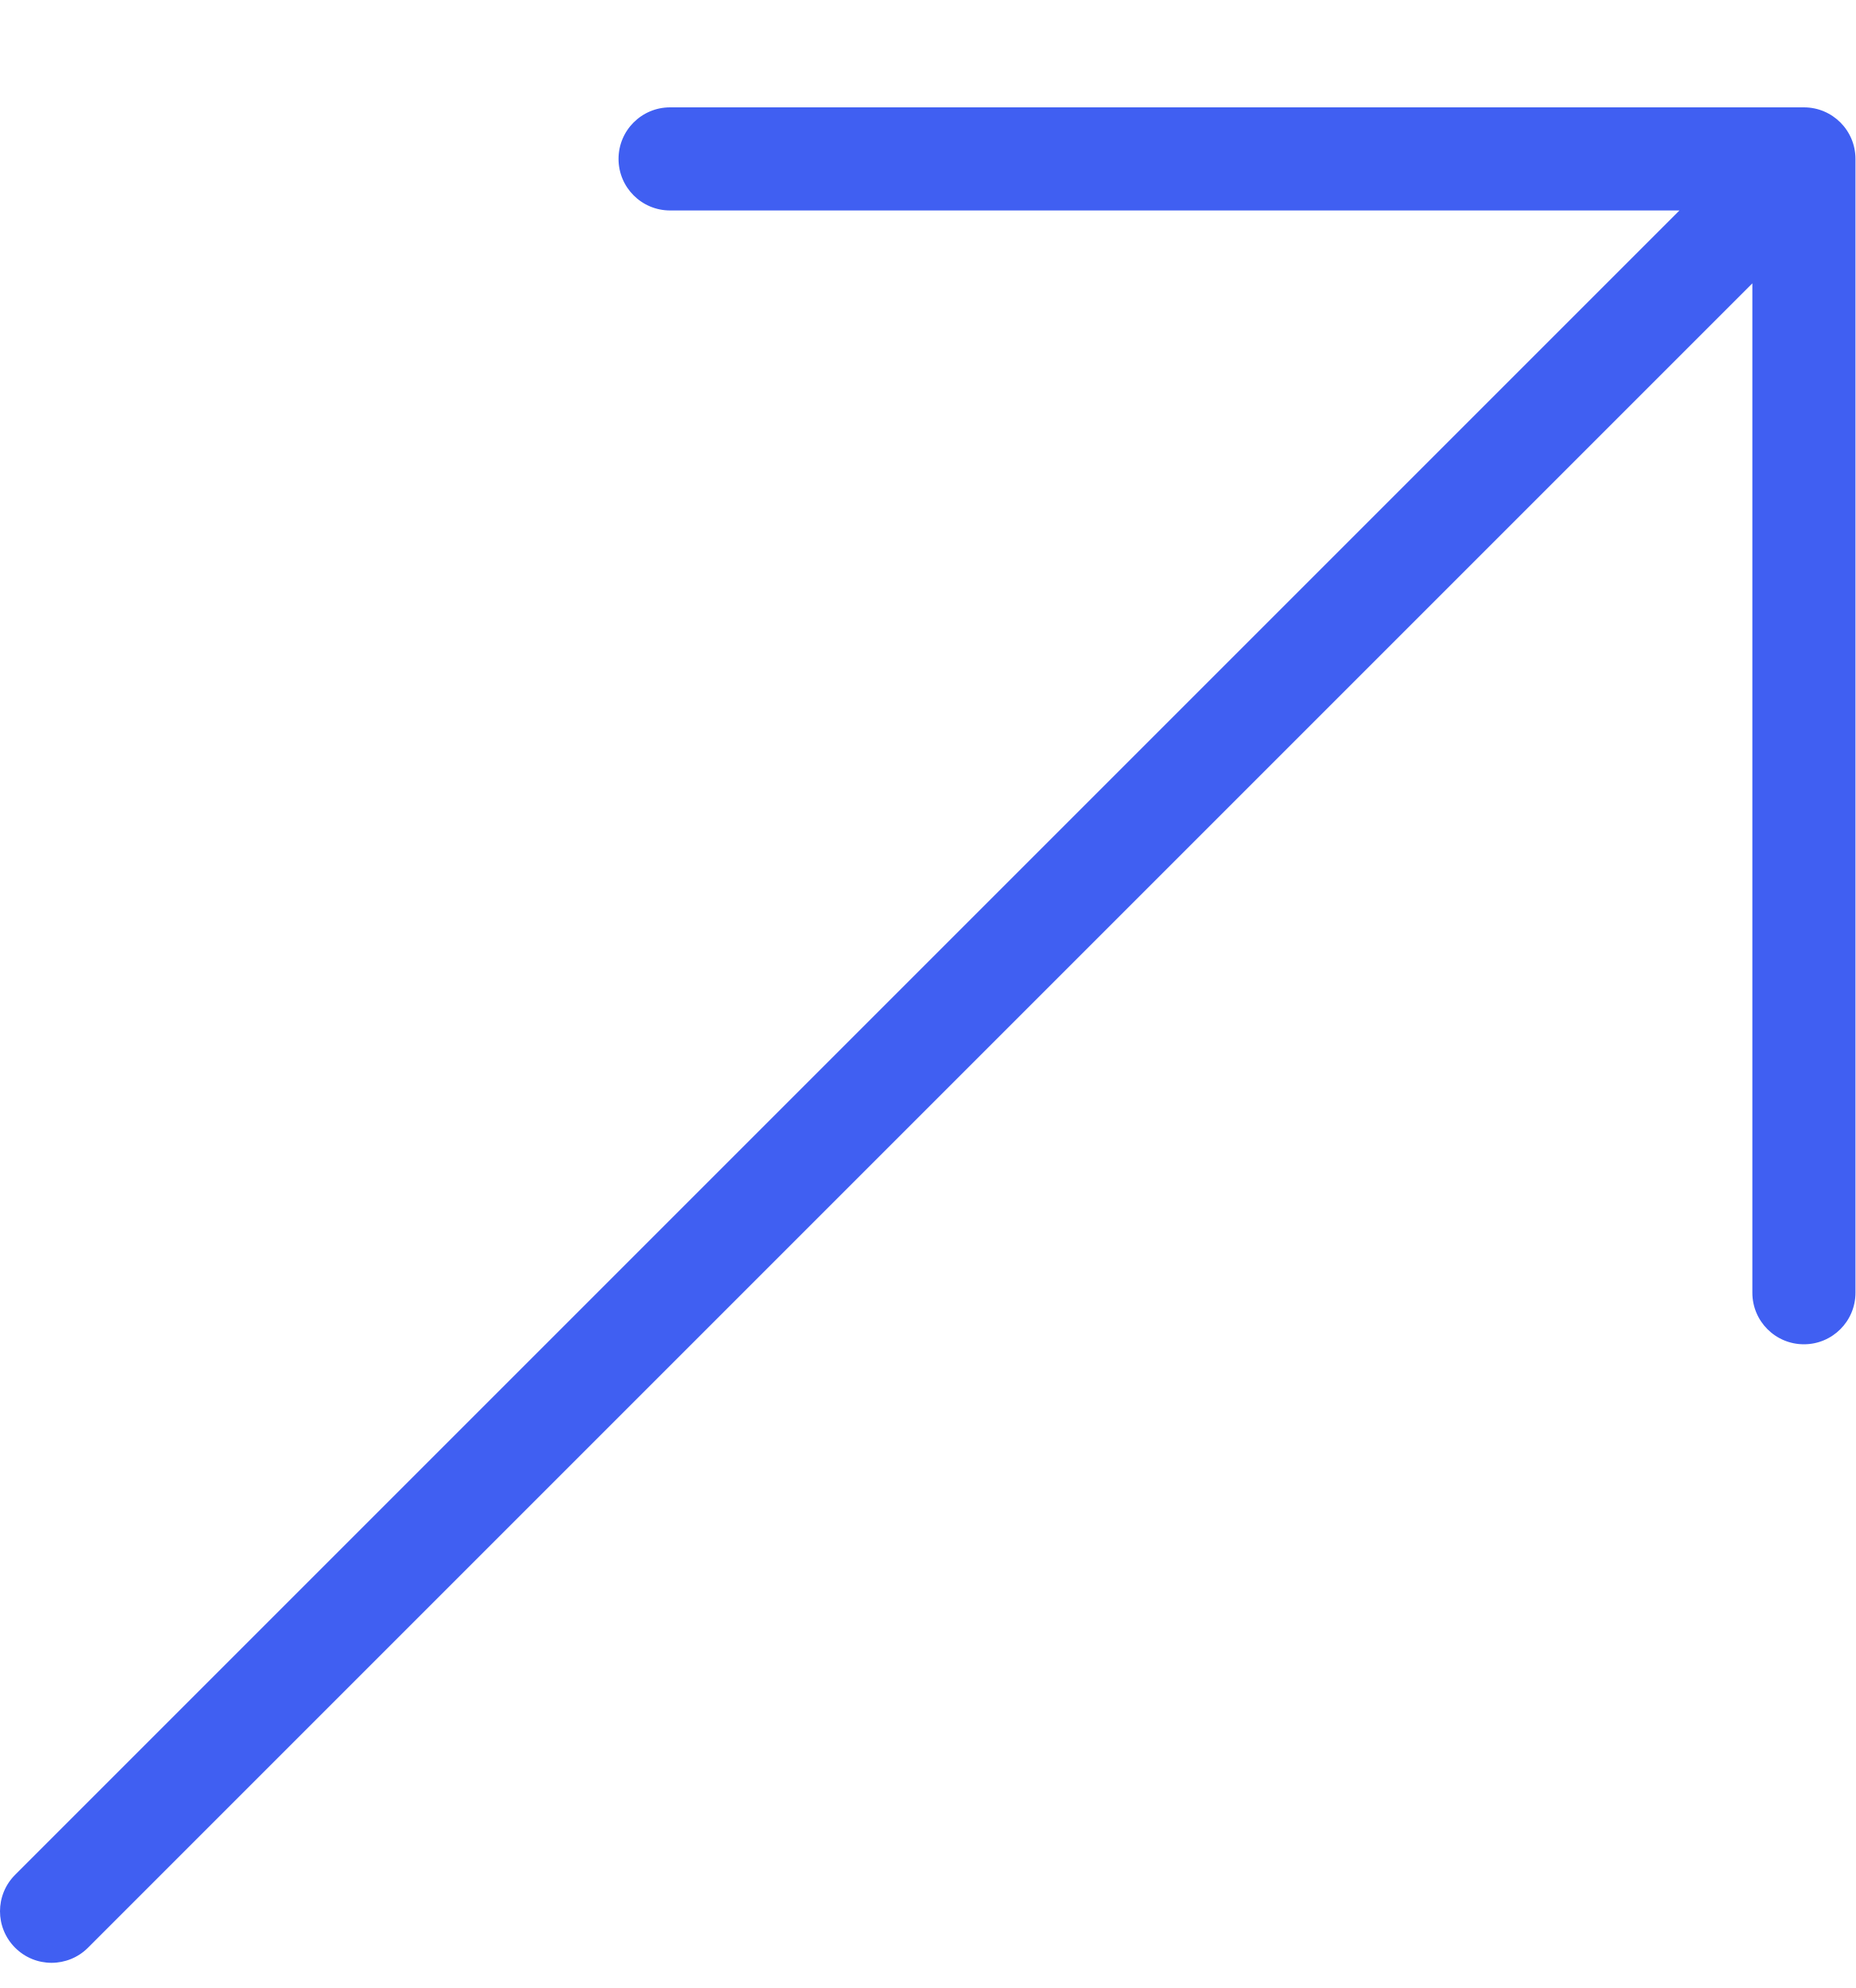
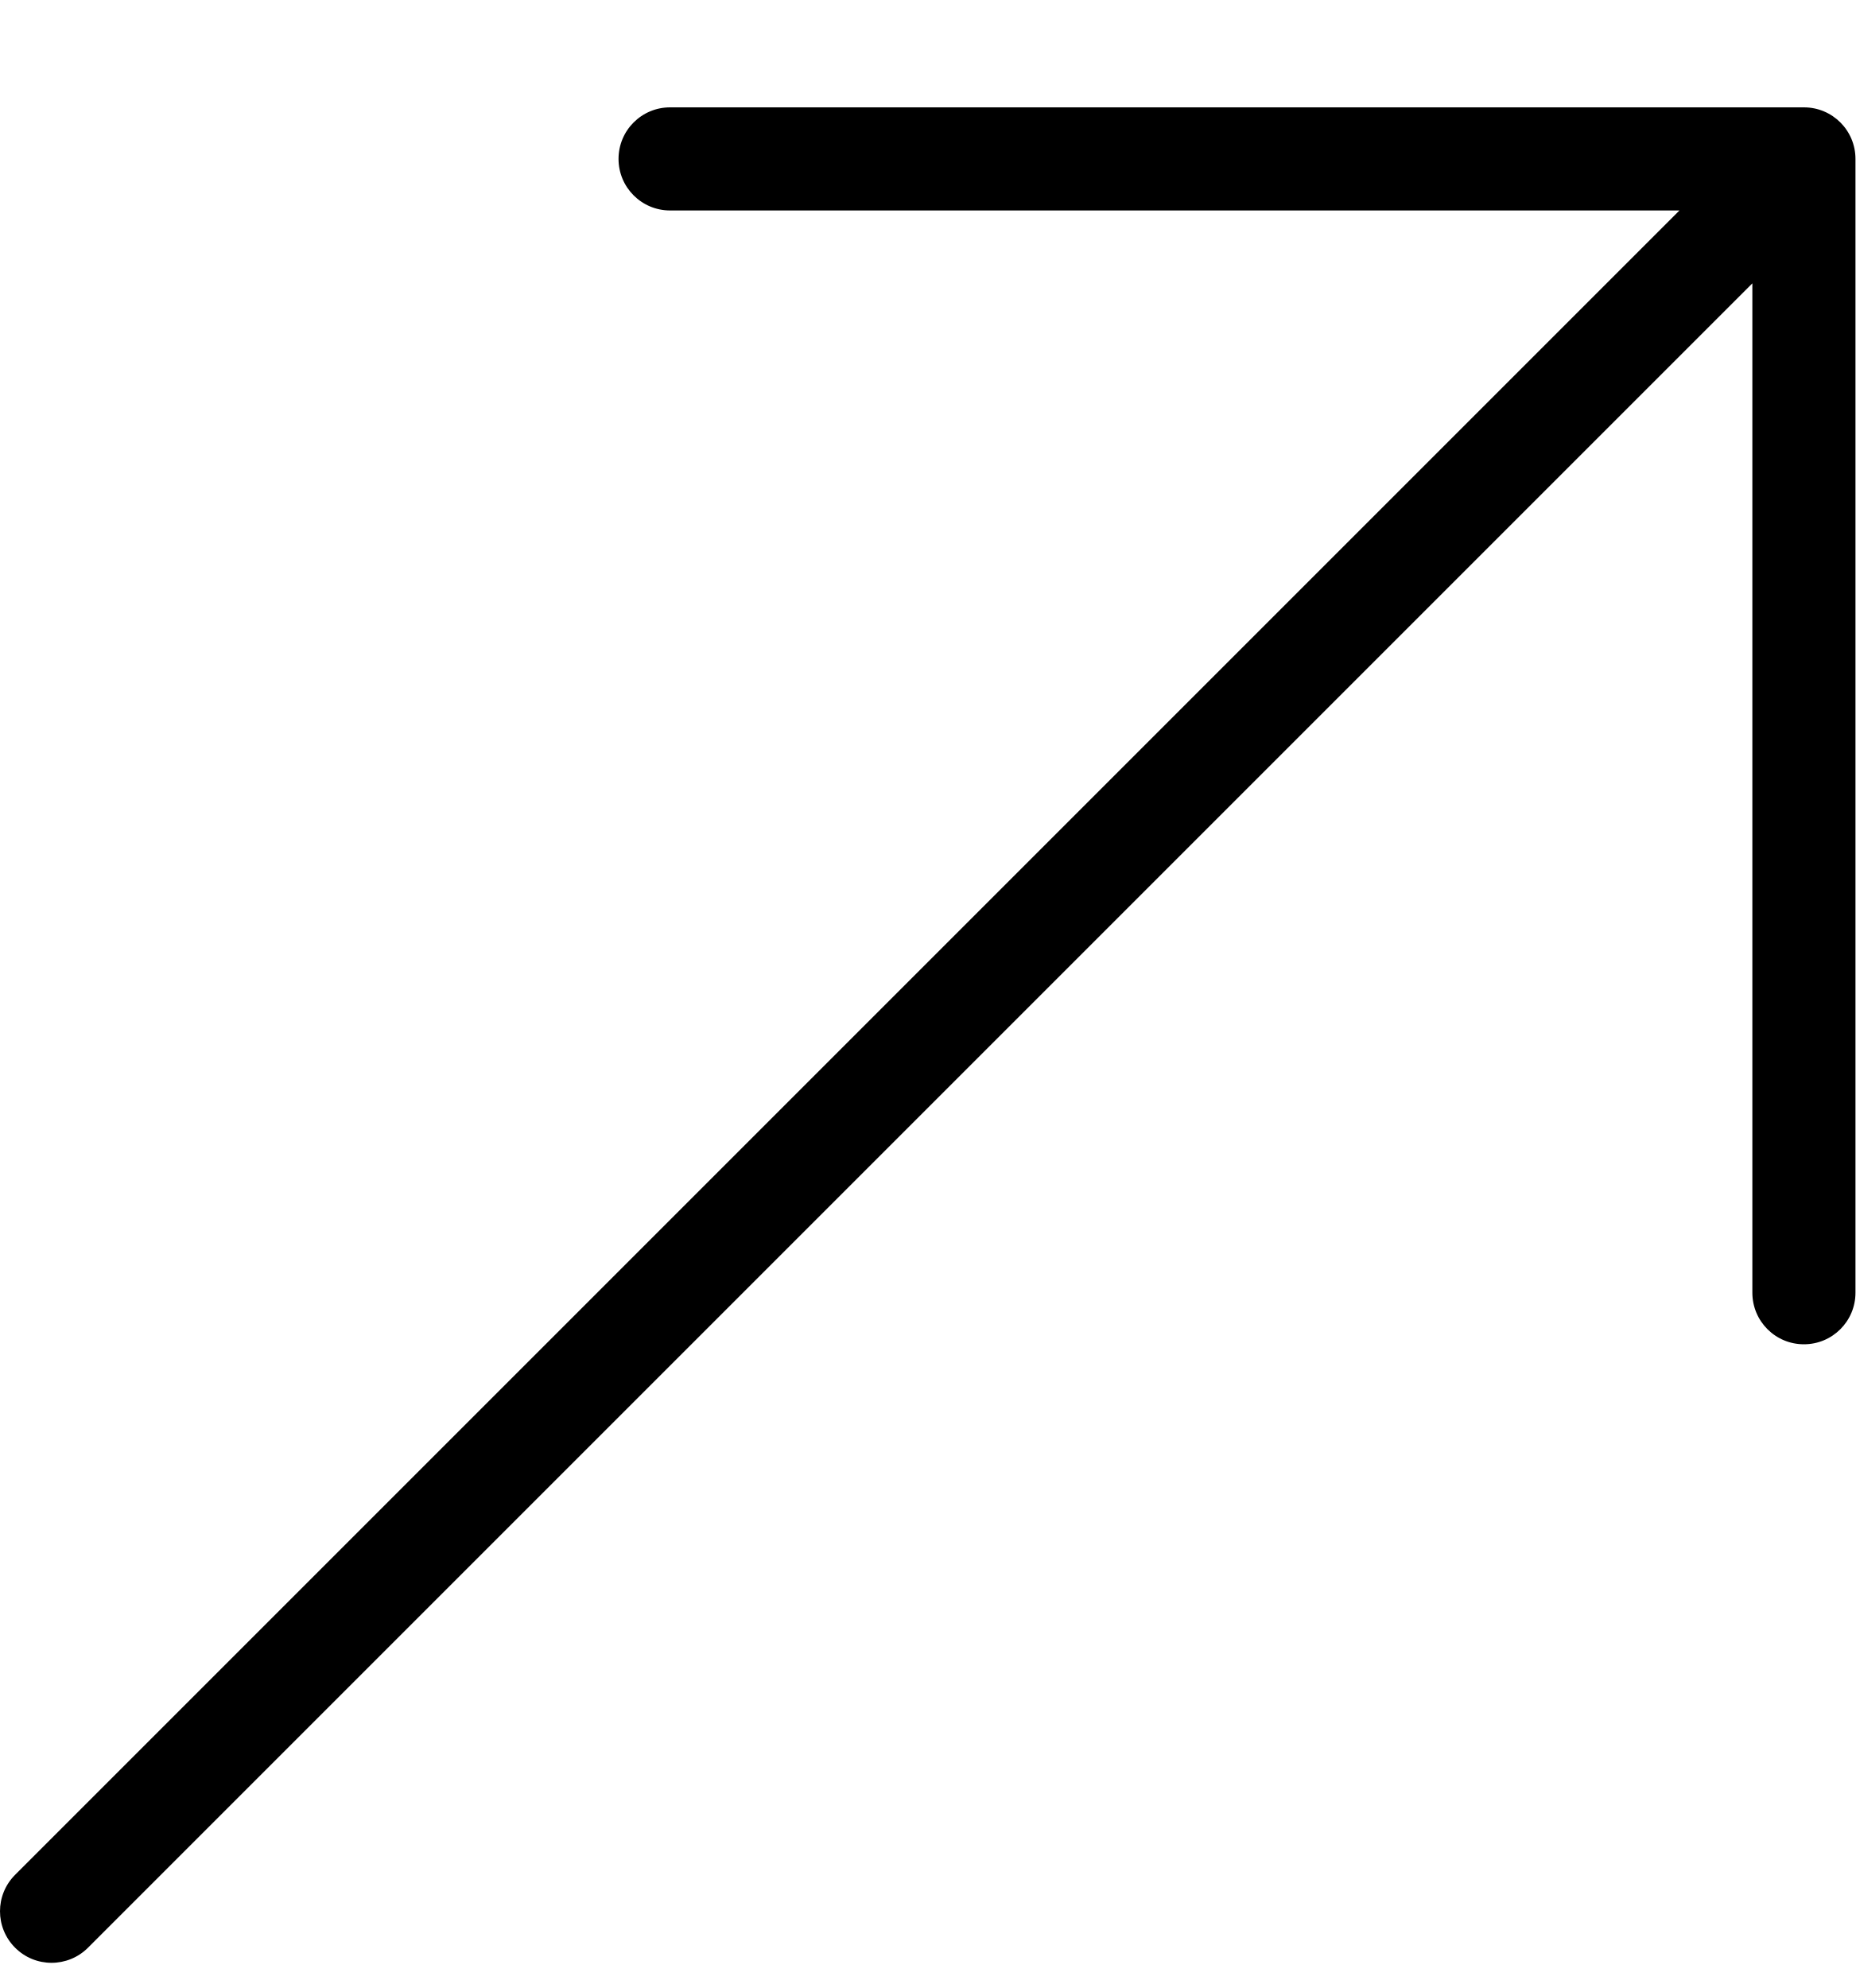
<svg xmlns="http://www.w3.org/2000/svg" width="14" height="15" viewBox="0 0 14 15" fill="none">
-   <path d="M13.611 0.81H5.056C4.841 0.81 4.667 0.984 4.667 1.199C4.667 1.414 4.841 1.588 5.056 1.588H12.672L0.114 14.146C-0.038 14.298 -0.038 14.544 0.114 14.696C0.19 14.772 0.289 14.81 0.389 14.81C0.488 14.81 0.588 14.772 0.664 14.696L13.222 2.138V9.754C13.222 9.969 13.396 10.143 13.611 10.143C13.826 10.143 14 9.969 14 9.754V1.199C14 0.984 13.826 0.81 13.611 0.81Z" fill="#405FF2" />
+   <path d="M13.611 0.81H5.056C4.841 0.81 4.667 0.984 4.667 1.199C4.667 1.414 4.841 1.588 5.056 1.588H12.672L0.114 14.146C-0.038 14.298 -0.038 14.544 0.114 14.696C0.19 14.772 0.289 14.81 0.389 14.81C0.488 14.81 0.588 14.772 0.664 14.696L13.222 2.138V9.754C13.222 9.969 13.396 10.143 13.611 10.143C13.826 10.143 14 9.969 14 9.754V1.199C14 0.984 13.826 0.81 13.611 0.81Z" fill="black" />
</svg>
